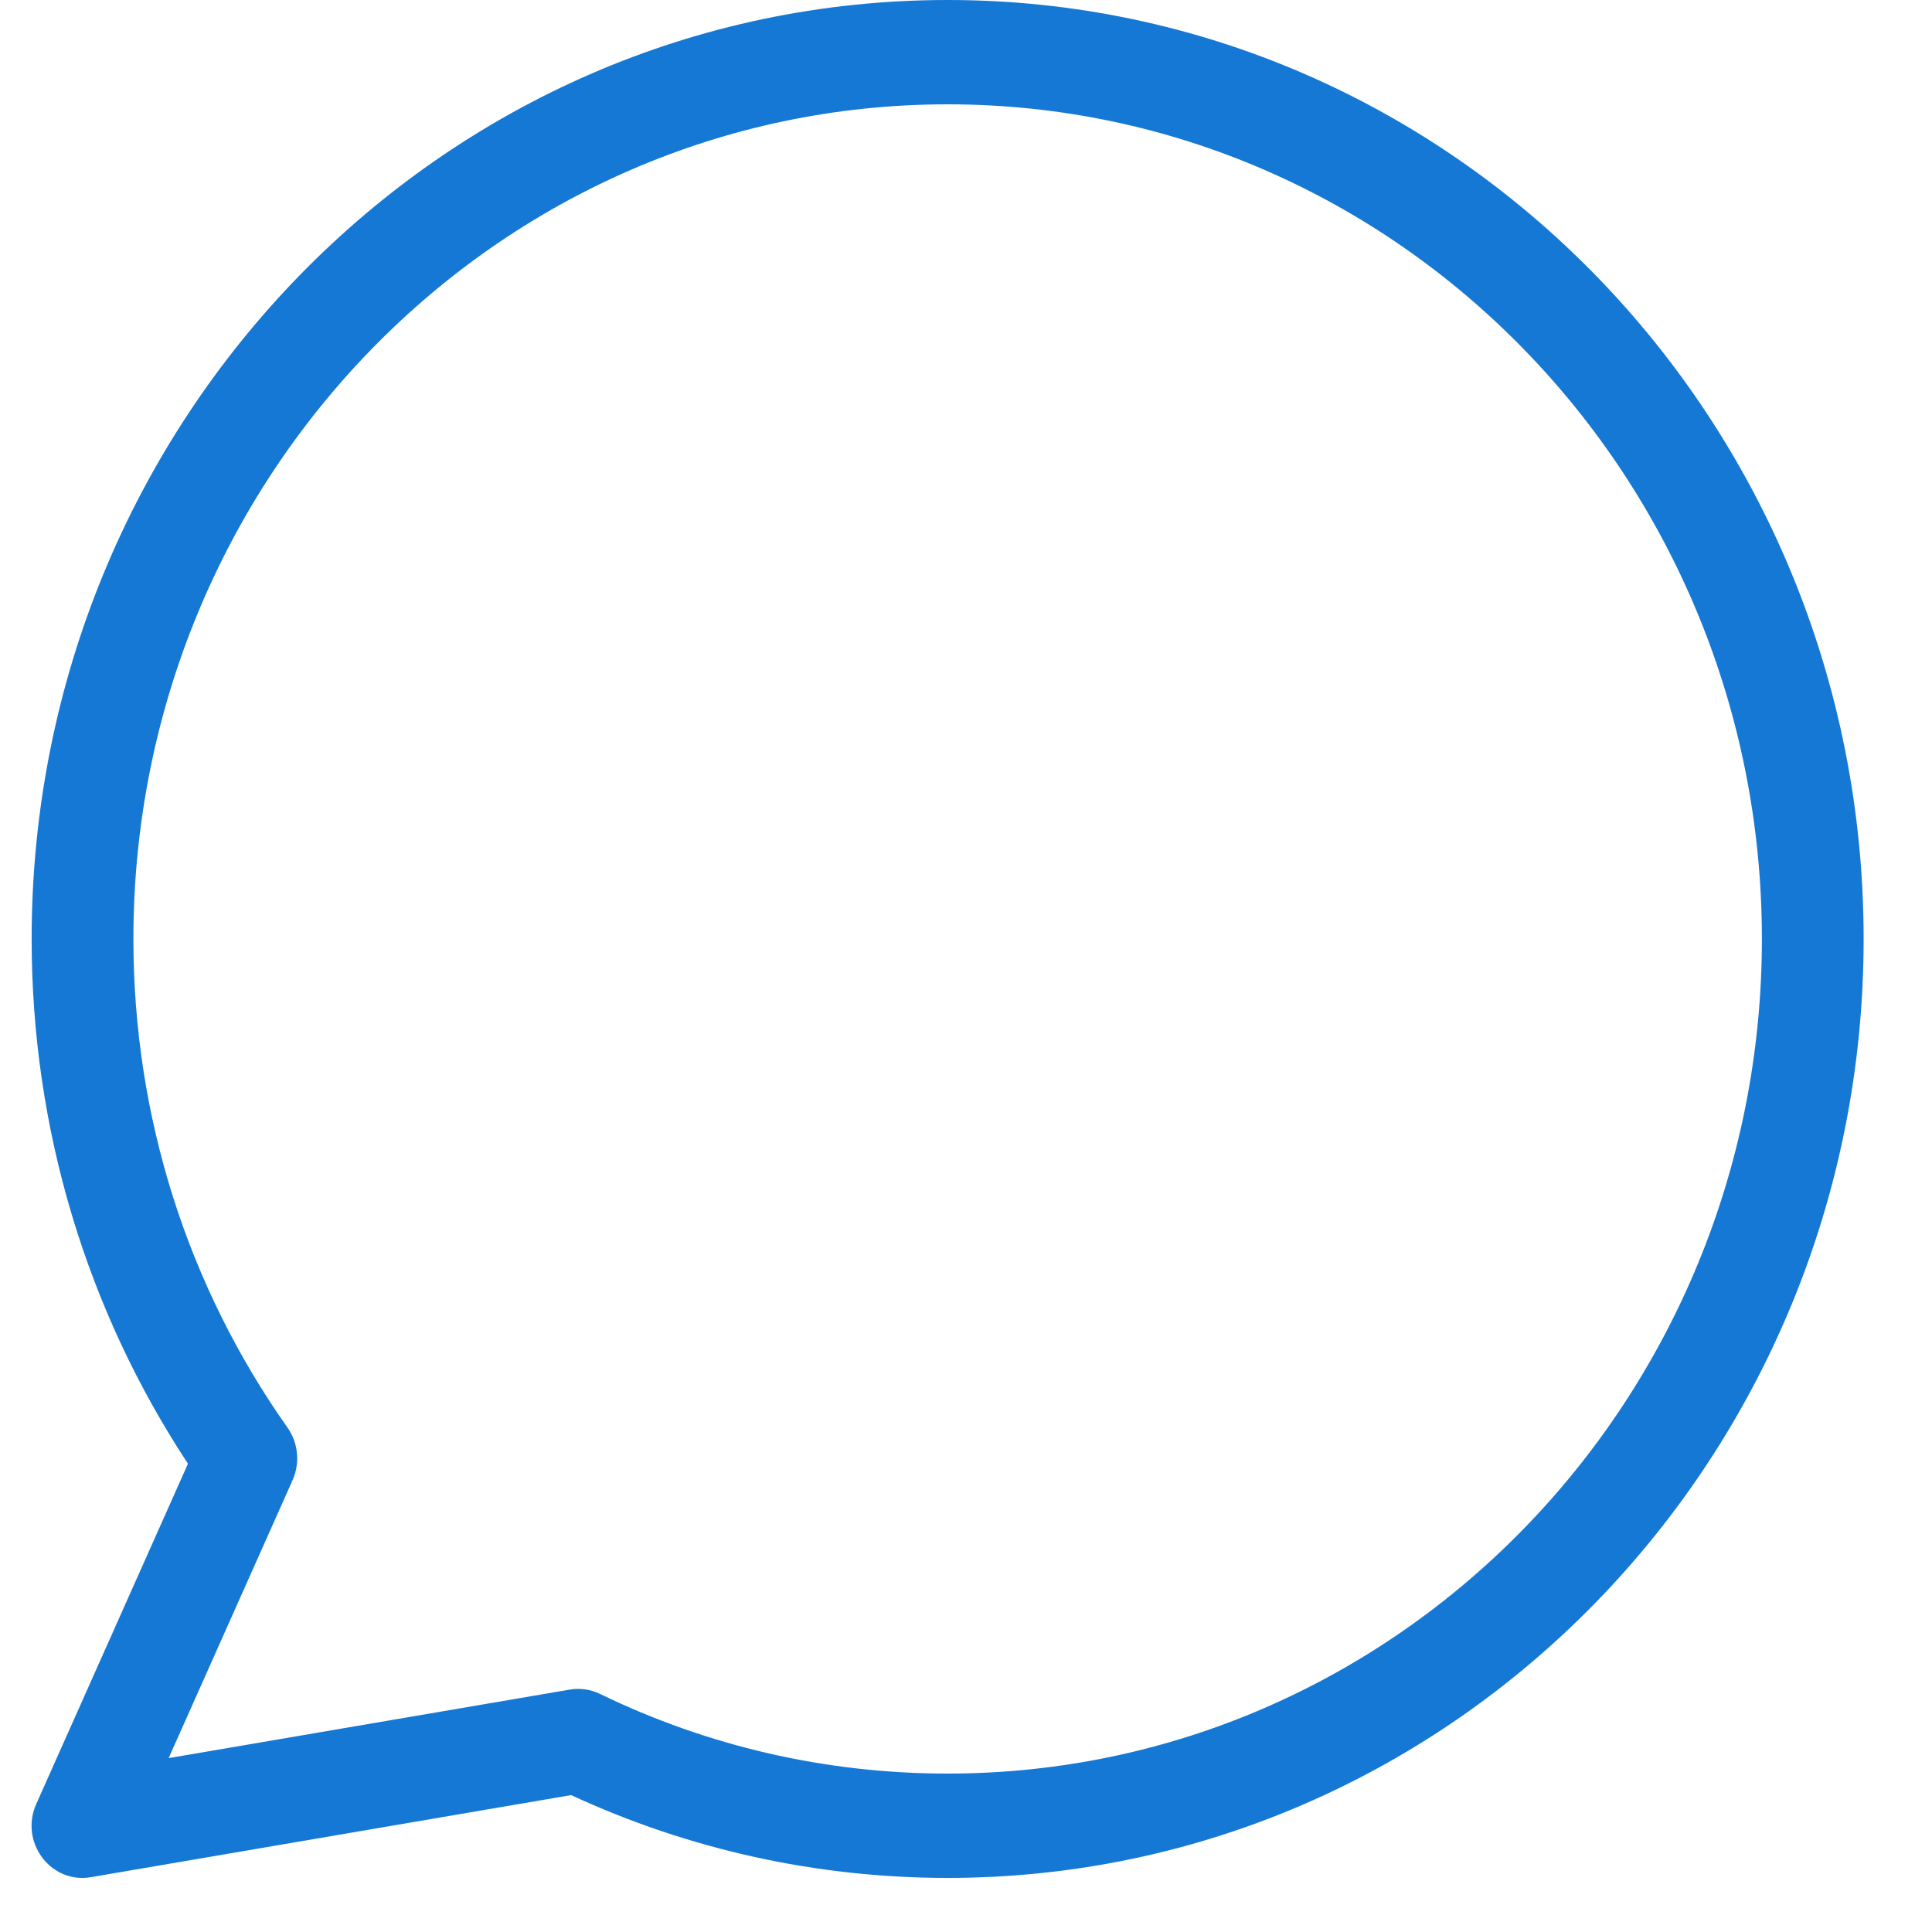
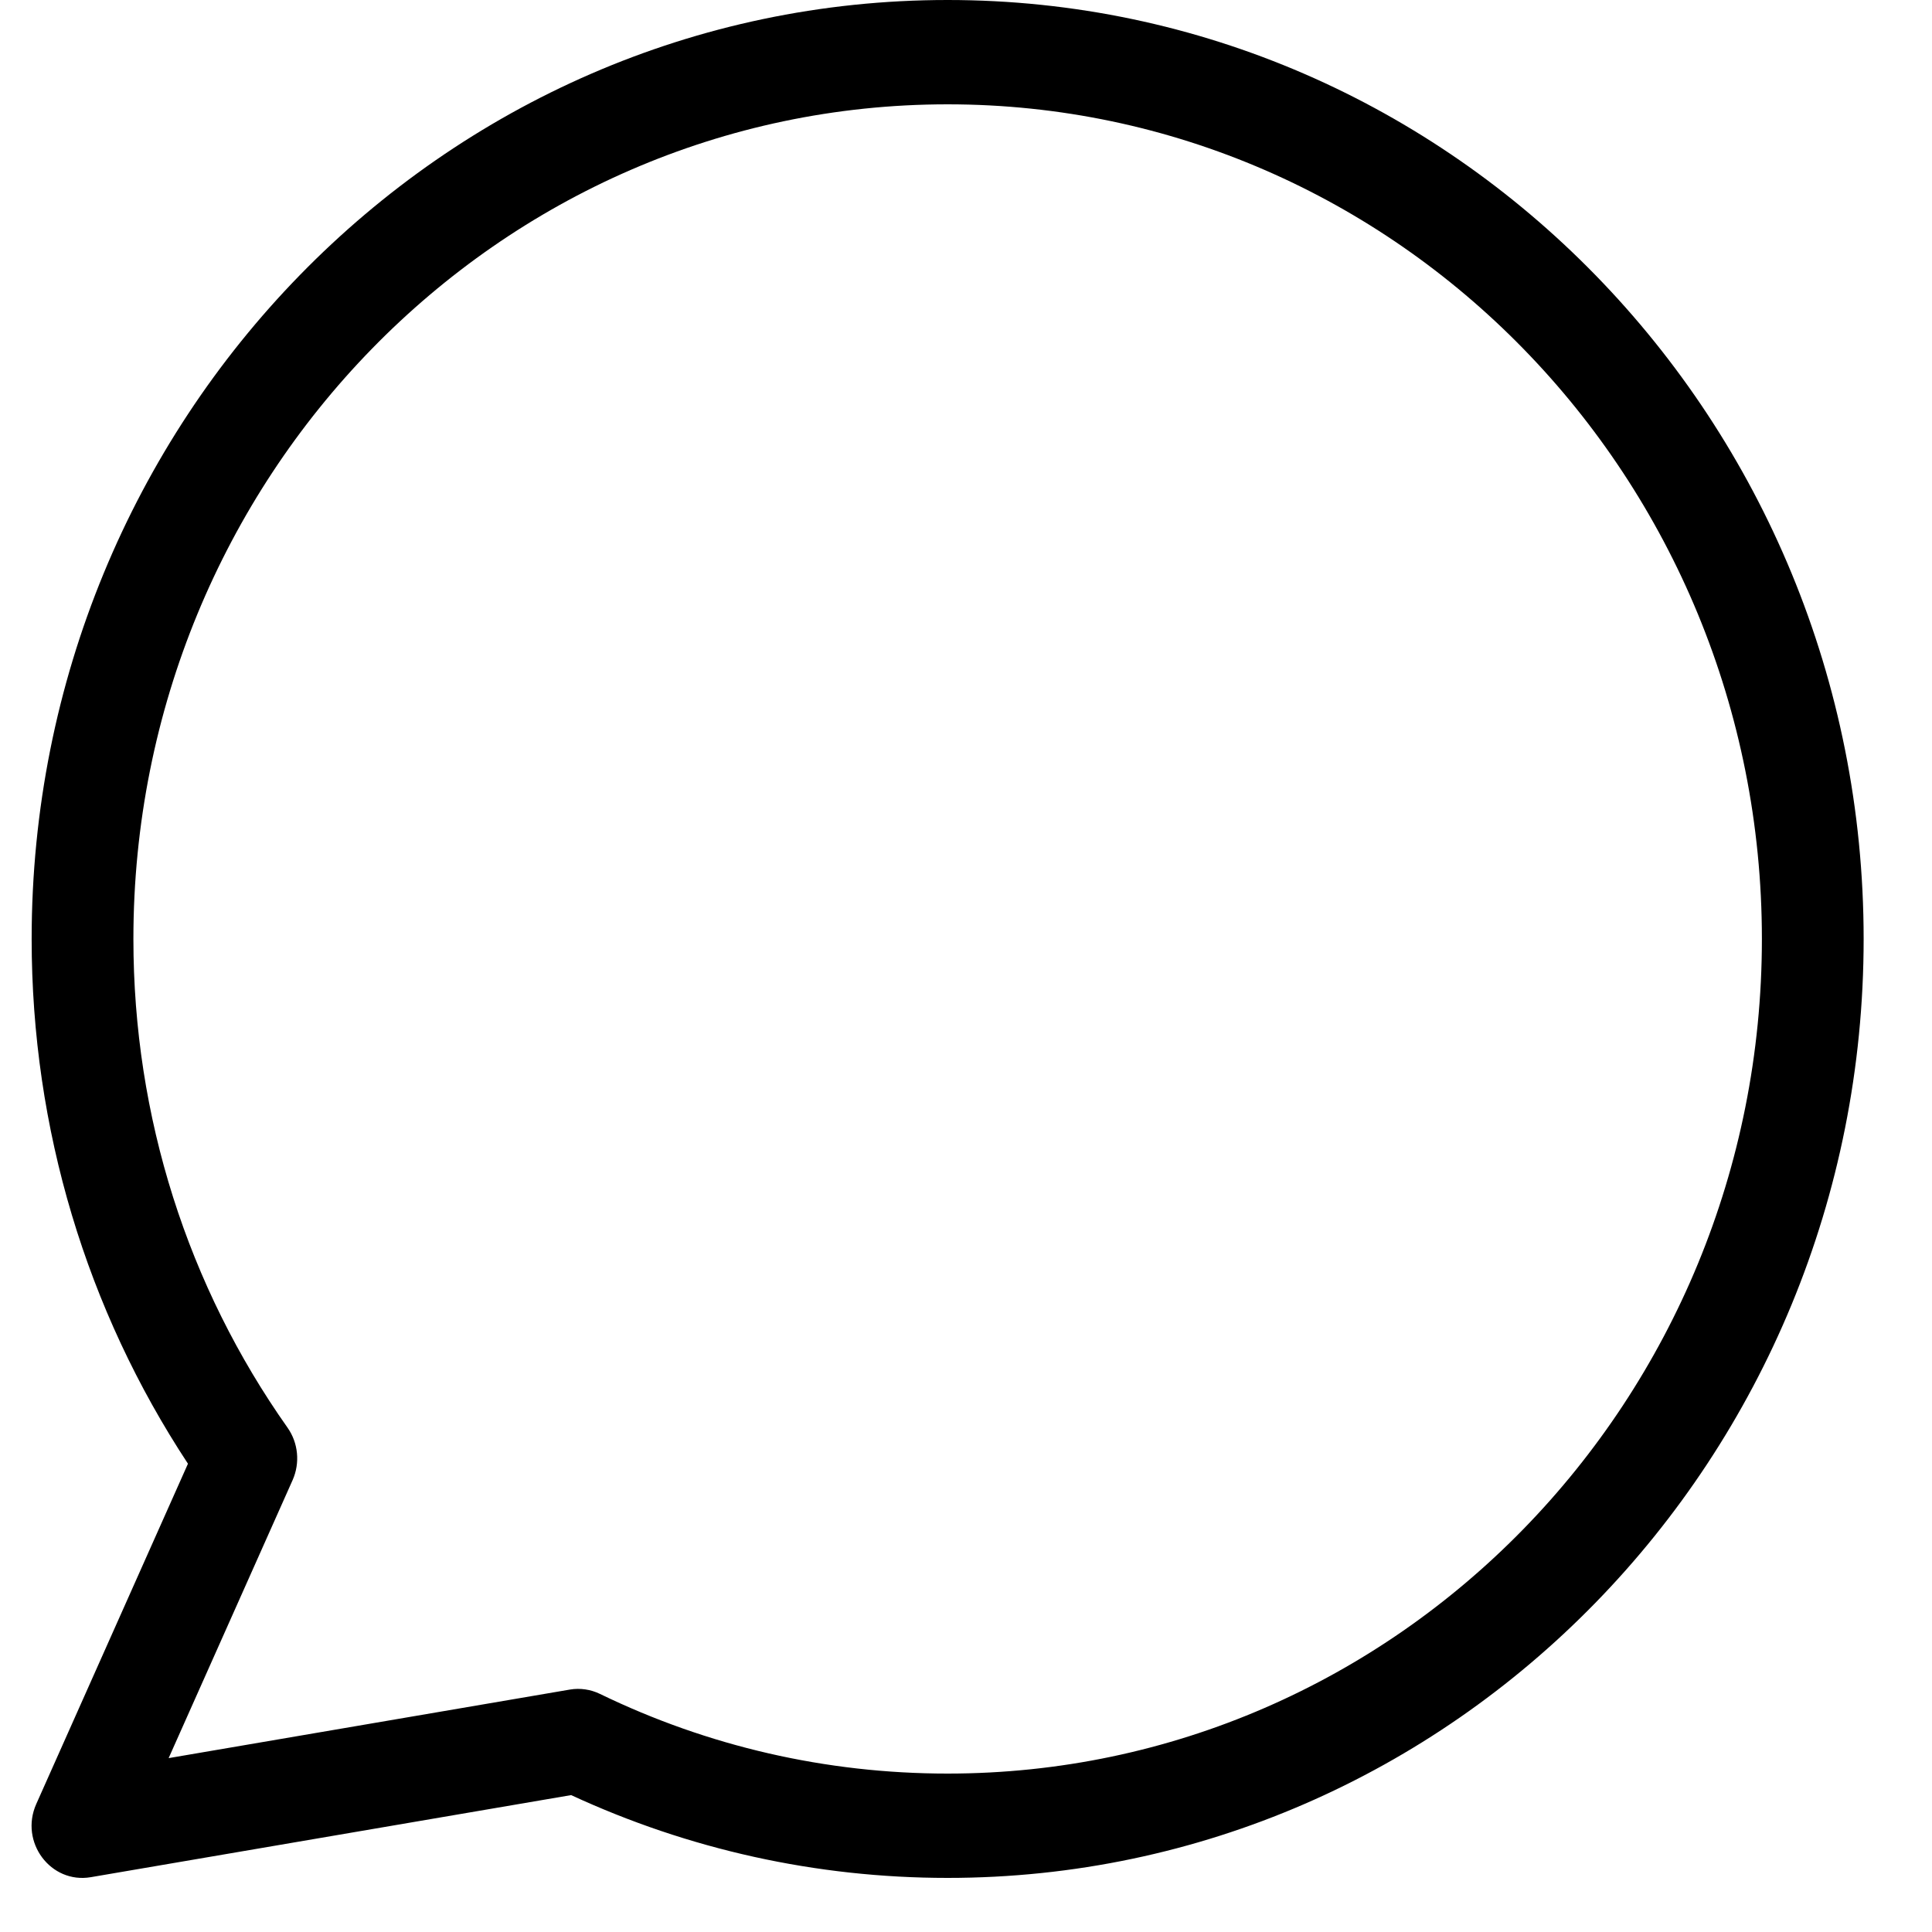
<svg xmlns="http://www.w3.org/2000/svg" viewBox="0 0 21 21" fill="none">
-   <path fill-rule="evenodd" clip-rule="evenodd" d="M6.194 18.365C6.305 18.346 6.42 18.363 6.521 18.412C7.692 18.98 8.975 19.278 10.3 19.278C15.188 19.278 19.151 15.216 19.151 10.206C19.151 5.196 15.188 1.134 10.3 1.134C5.413 1.134 1.45 5.196 1.45 10.206C1.45 12.142 2.042 13.984 3.126 15.519C3.242 15.684 3.263 15.901 3.181 16.087L1.833 19.11L6.194 18.365ZM0.988 20.404C0.551 20.479 0.21 20.023 0.394 19.609L2.043 15.91C0.943 14.24 0.344 12.269 0.344 10.206C0.344 4.569 4.802 0 10.3 0C15.799 0 20.257 4.569 20.257 10.206C20.257 15.843 15.799 20.412 10.3 20.412C8.871 20.412 7.483 20.102 6.208 19.512L0.988 20.404Z" fill="#1578D4" />
+   <path fill-rule="evenodd" clip-rule="evenodd" d="M6.194 18.365C6.305 18.346 6.42 18.363 6.521 18.412C7.692 18.98 8.975 19.278 10.3 19.278C15.188 19.278 19.151 15.216 19.151 10.206C19.151 5.196 15.188 1.134 10.3 1.134C5.413 1.134 1.45 5.196 1.45 10.206C1.45 12.142 2.042 13.984 3.126 15.519C3.242 15.684 3.263 15.901 3.181 16.087L1.833 19.11L6.194 18.365ZM0.988 20.404C0.551 20.479 0.21 20.023 0.394 19.609L2.043 15.91C0.943 14.24 0.344 12.269 0.344 10.206C0.344 4.569 4.802 0 10.3 0C15.799 0 20.257 4.569 20.257 10.206C20.257 15.843 15.799 20.412 10.3 20.412C8.871 20.412 7.483 20.102 6.208 19.512L0.988 20.404Z" fill="currentColor" />
</svg>
